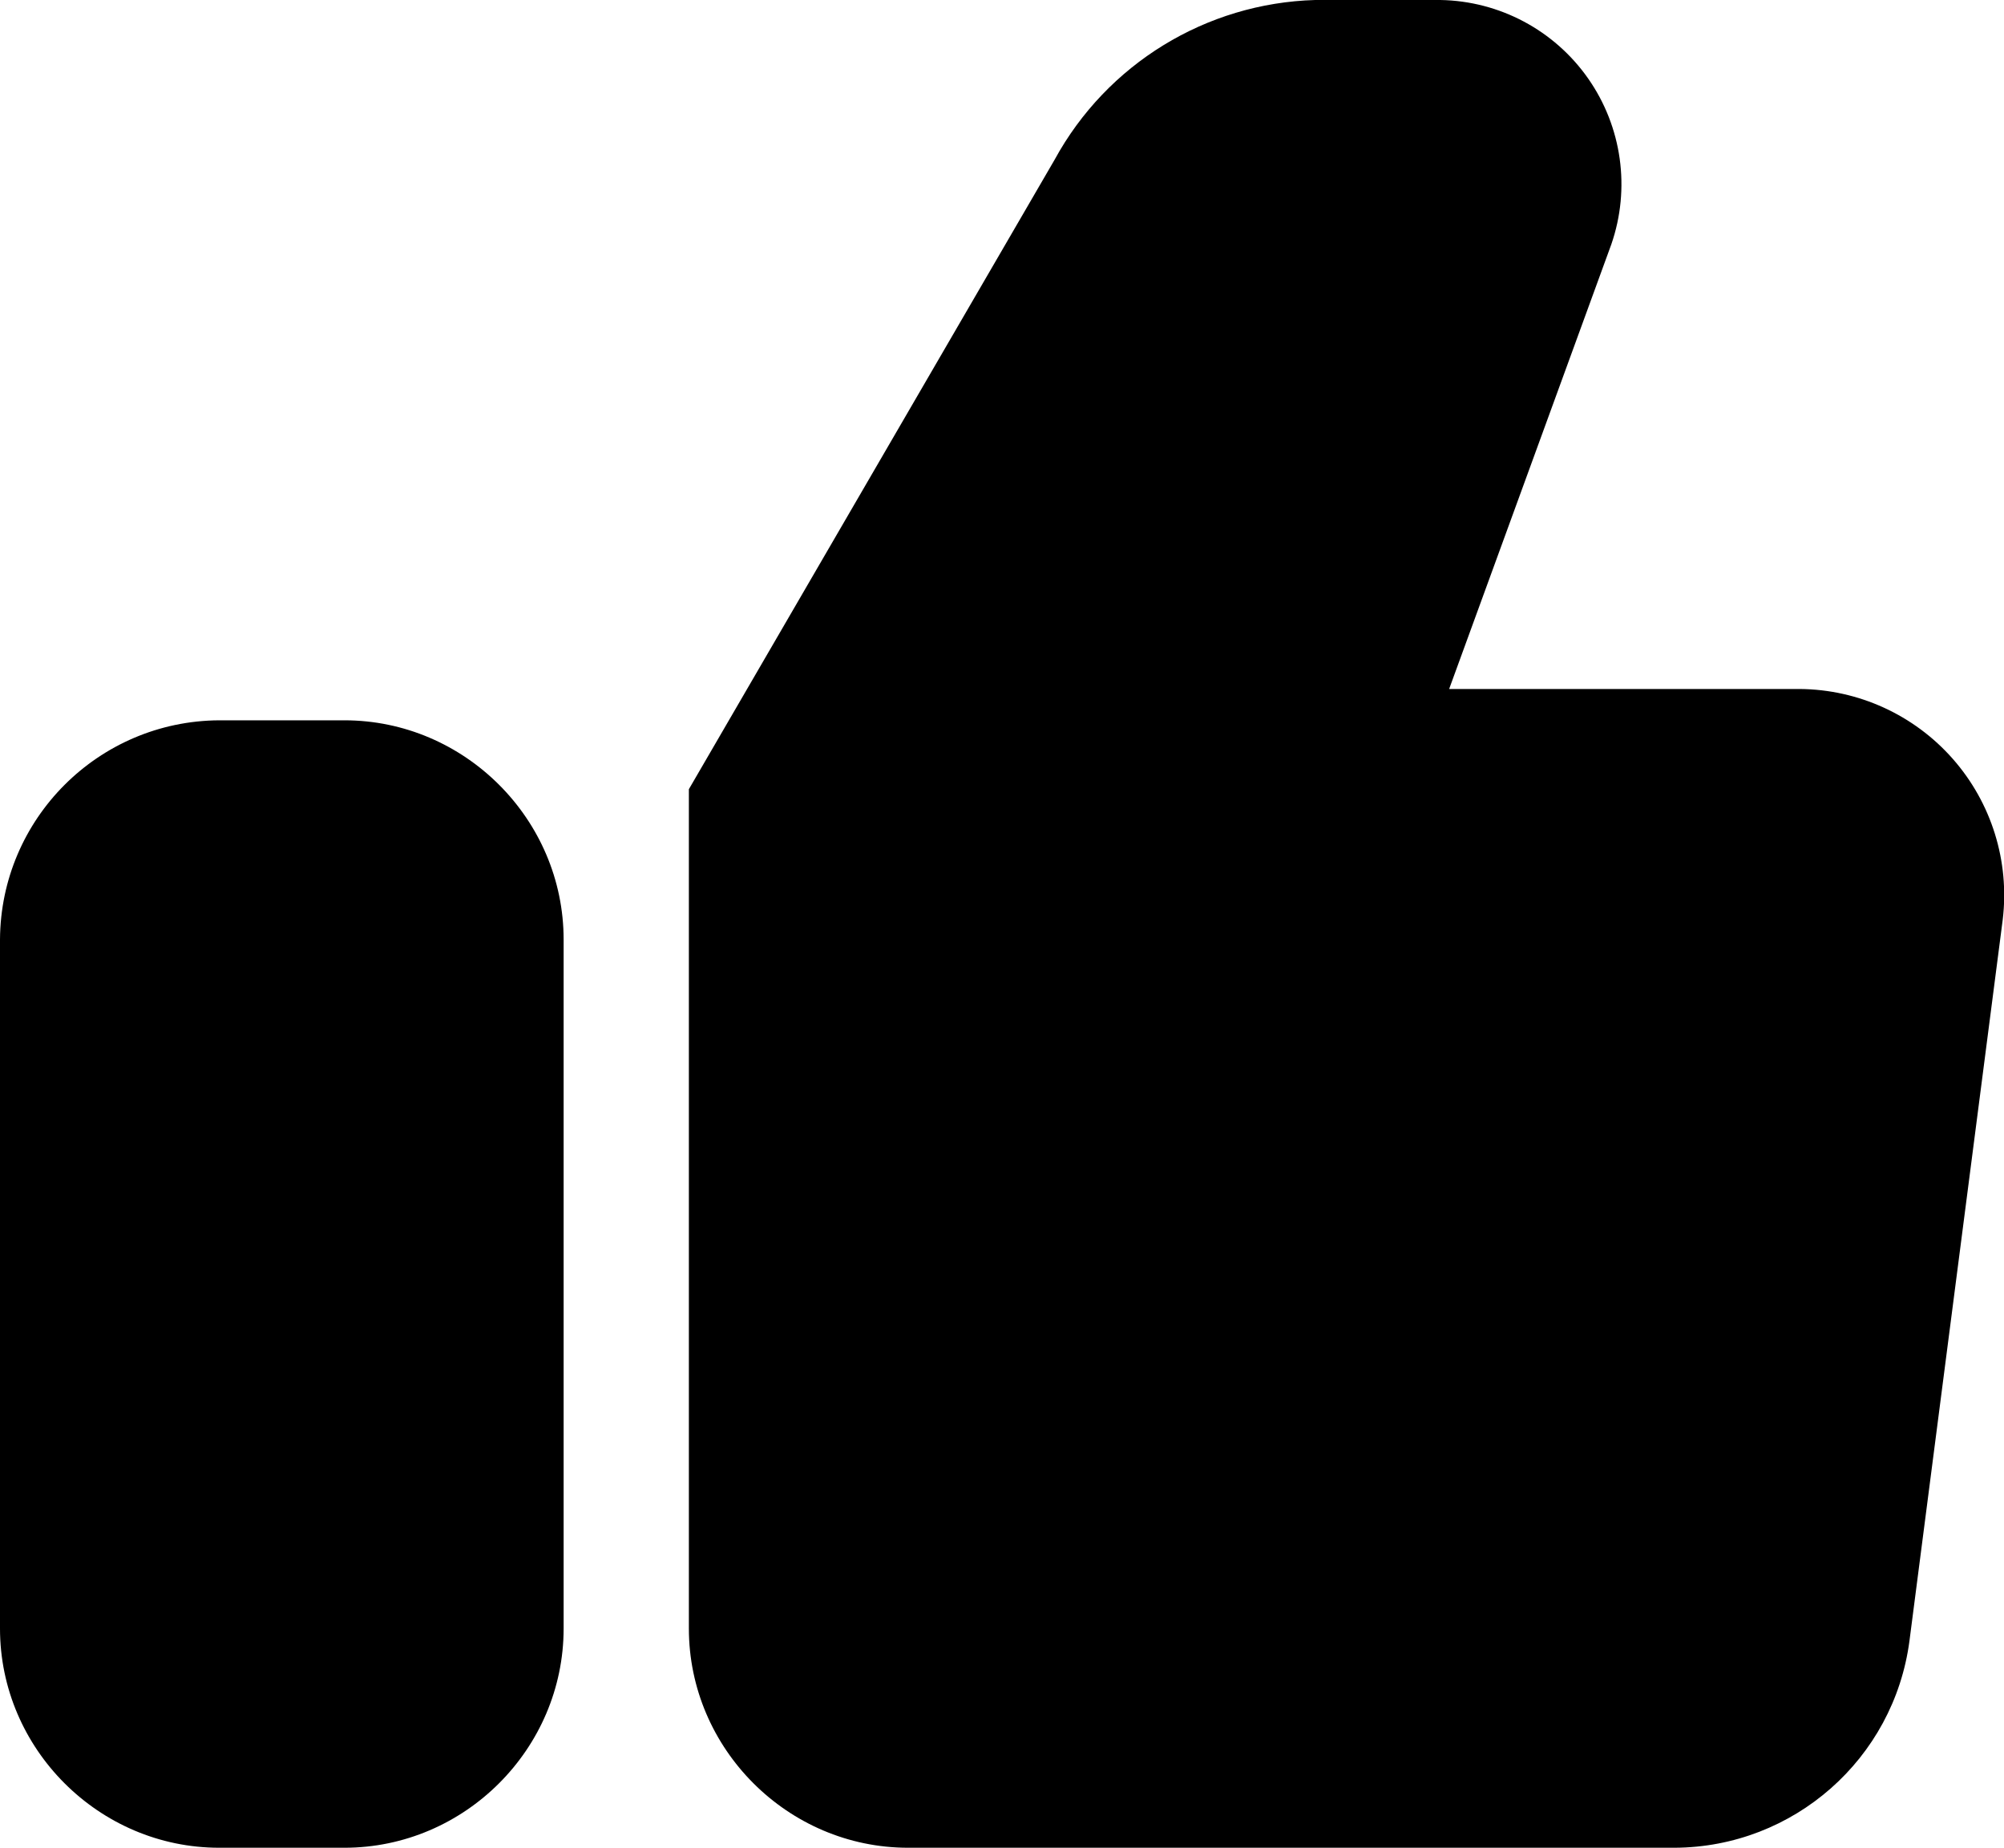
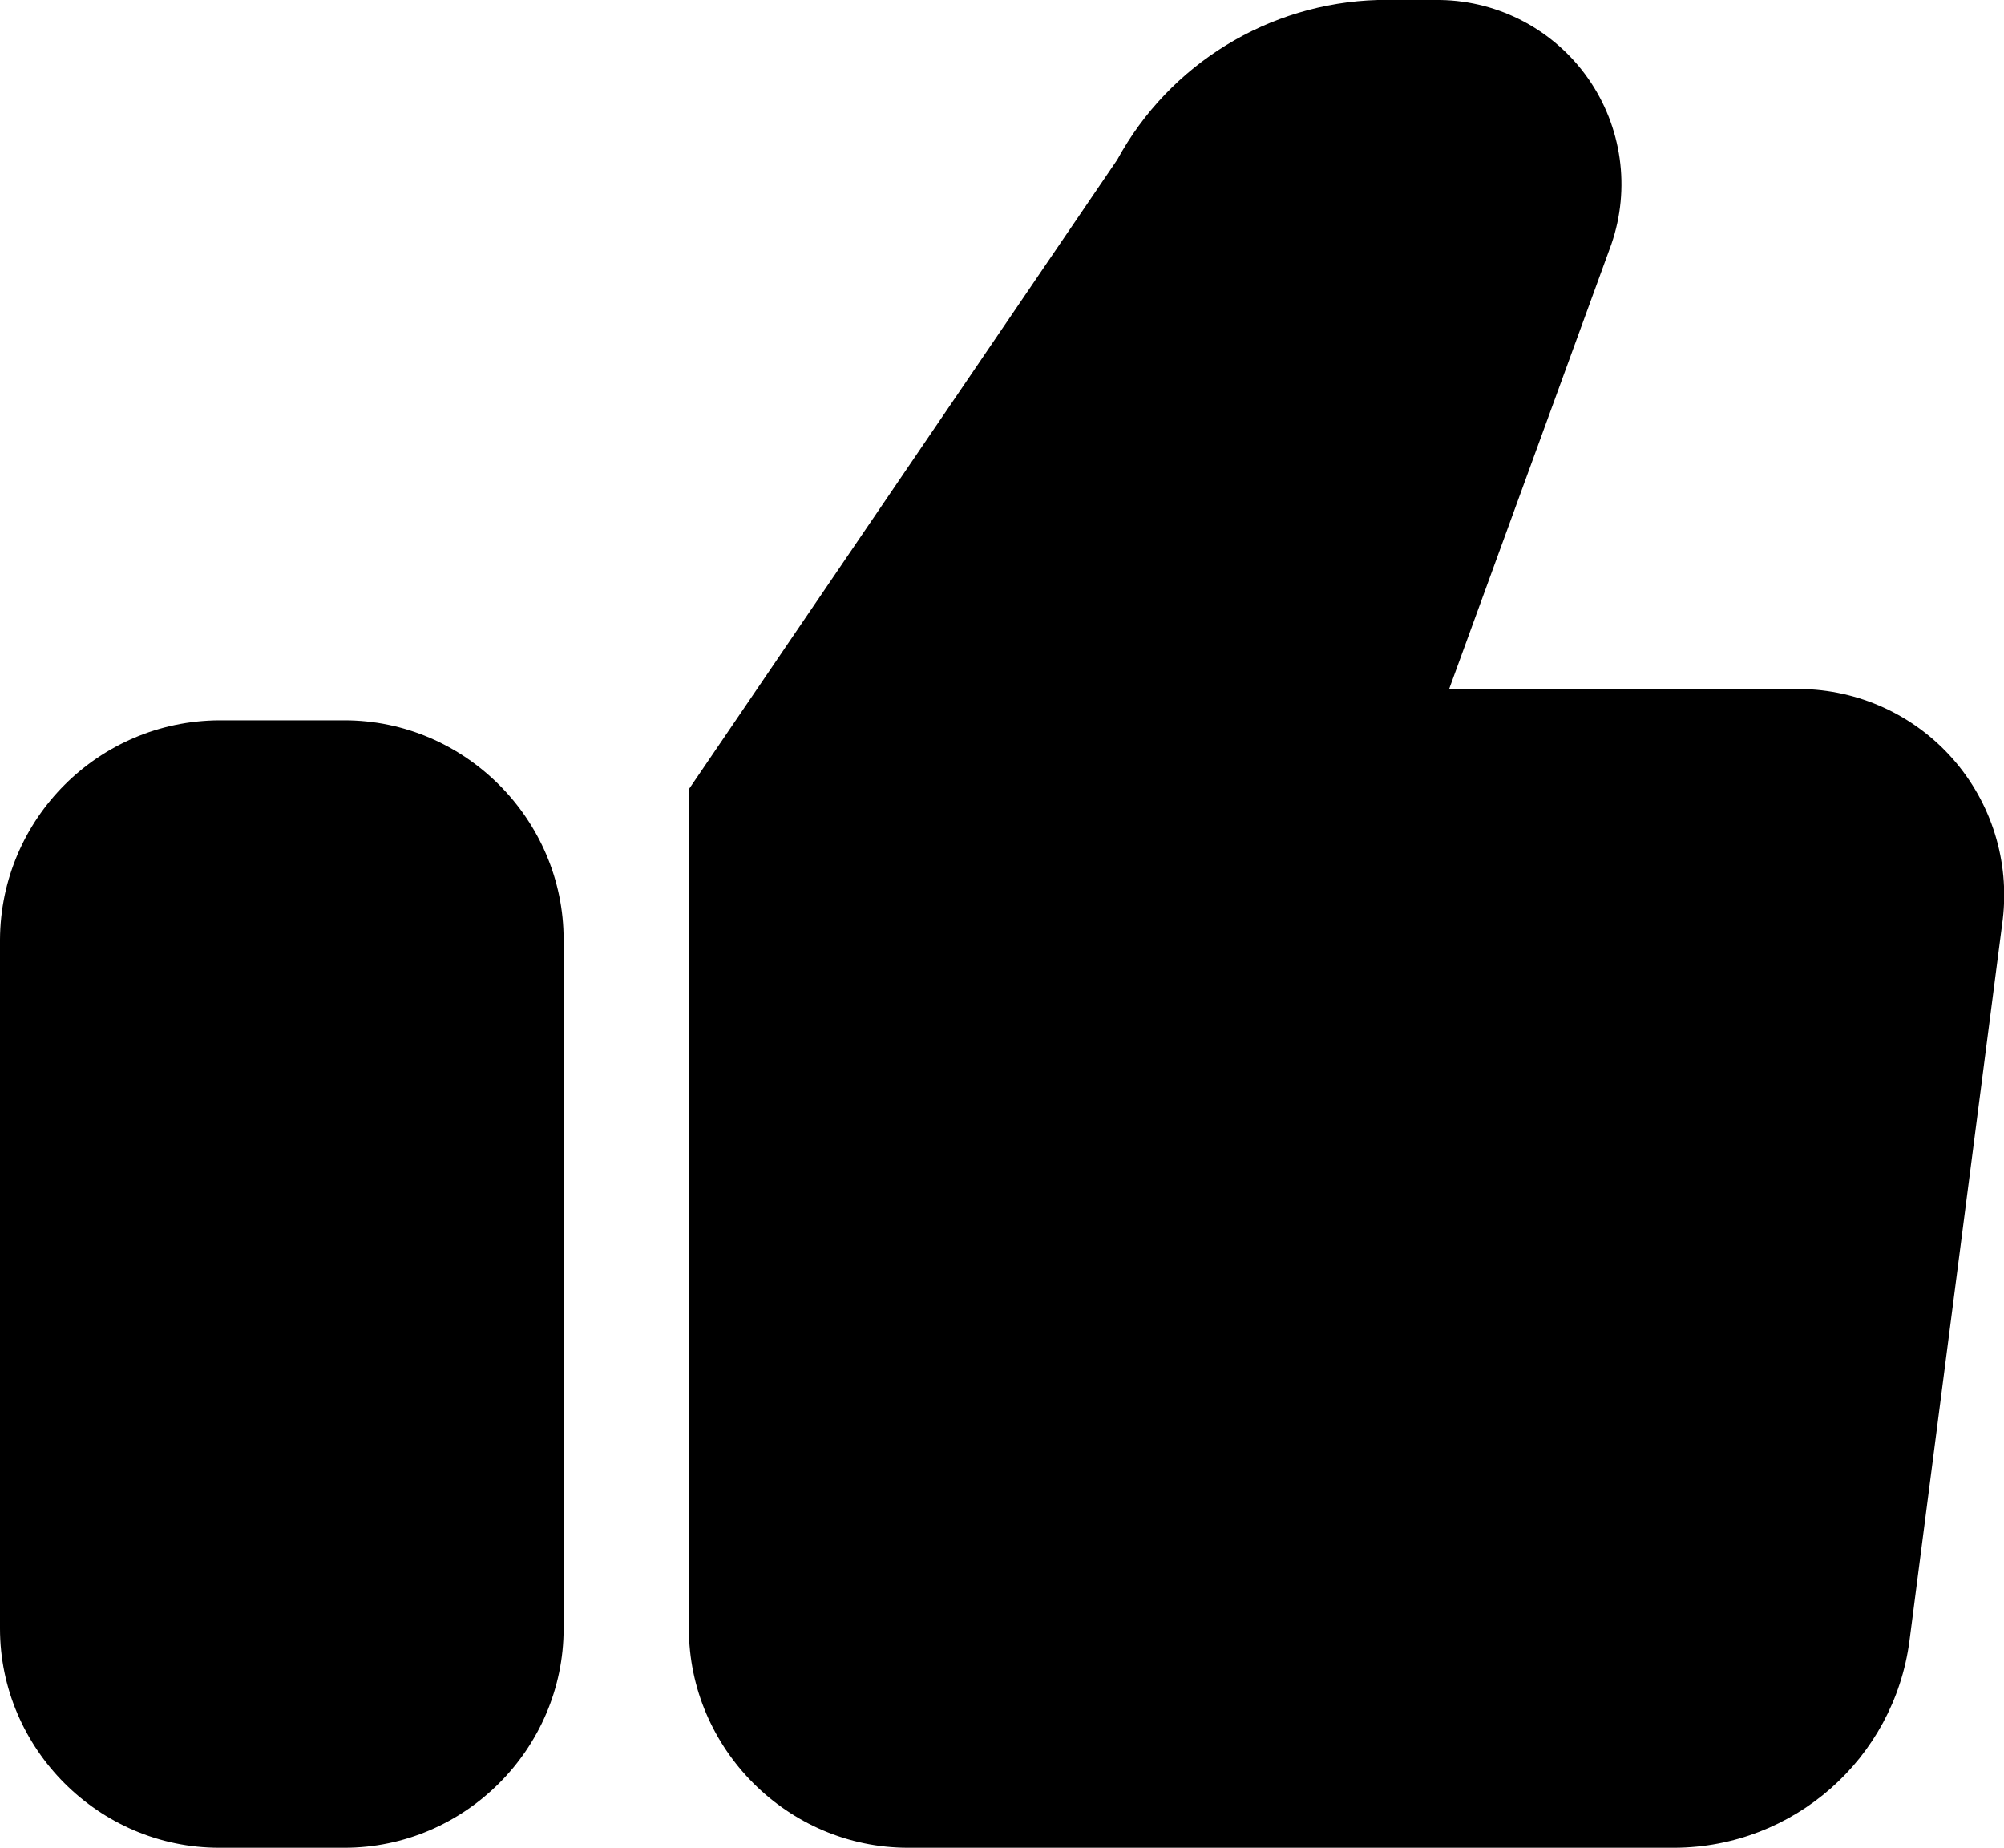
<svg xmlns="http://www.w3.org/2000/svg" viewBox="0 0 32 29.5">
-   <path d="M21 0a4.9 4.9 0 0 0-4.16 2.55L11 12.6V26c0 1.92 1.58 3.5 3.5 3.5h12.24a3.8 3.8 0 0 0 3.75-3.3l1.49-11.52A3.29 3.29 0 0 0 28.74 11h-5.6l2.59-7.1A2.94 2.94 0 0 0 23 0ZM3.5 11.5A3.52 3.52 0 0 0 0 15v11c0 1.92 1.58 3.5 3.5 3.5h2C7.42 29.5 9 27.92 9 26V15c0-1.92-1.58-3.5-3.5-3.5Z" color="#000" style="-inkscape-stroke:none" />
+   <path d="M22 0a4.9 4.9 0 0 0-4.16 2.55l-1.105 1.623L11 12.6V26c0 1.92 1.58 3.5 3.5 3.5h12.24a3.8 3.8 0 0 0 3.75-3.3l1.49-11.52A3.29 3.29 0 0 0 28.74 11h-5.6l2.59-7.1A2.94 2.94 0 0 0 23 0ZM3.5 11.5A3.52 3.52 0 0 0 0 15v11c0 1.92 1.58 3.5 3.5 3.5h2C7.42 29.5 9 27.92 9 26V15c0-1.92-1.58-3.5-3.5-3.5Z" color="#000" style="-inkscape-stroke:none" />
</svg>
